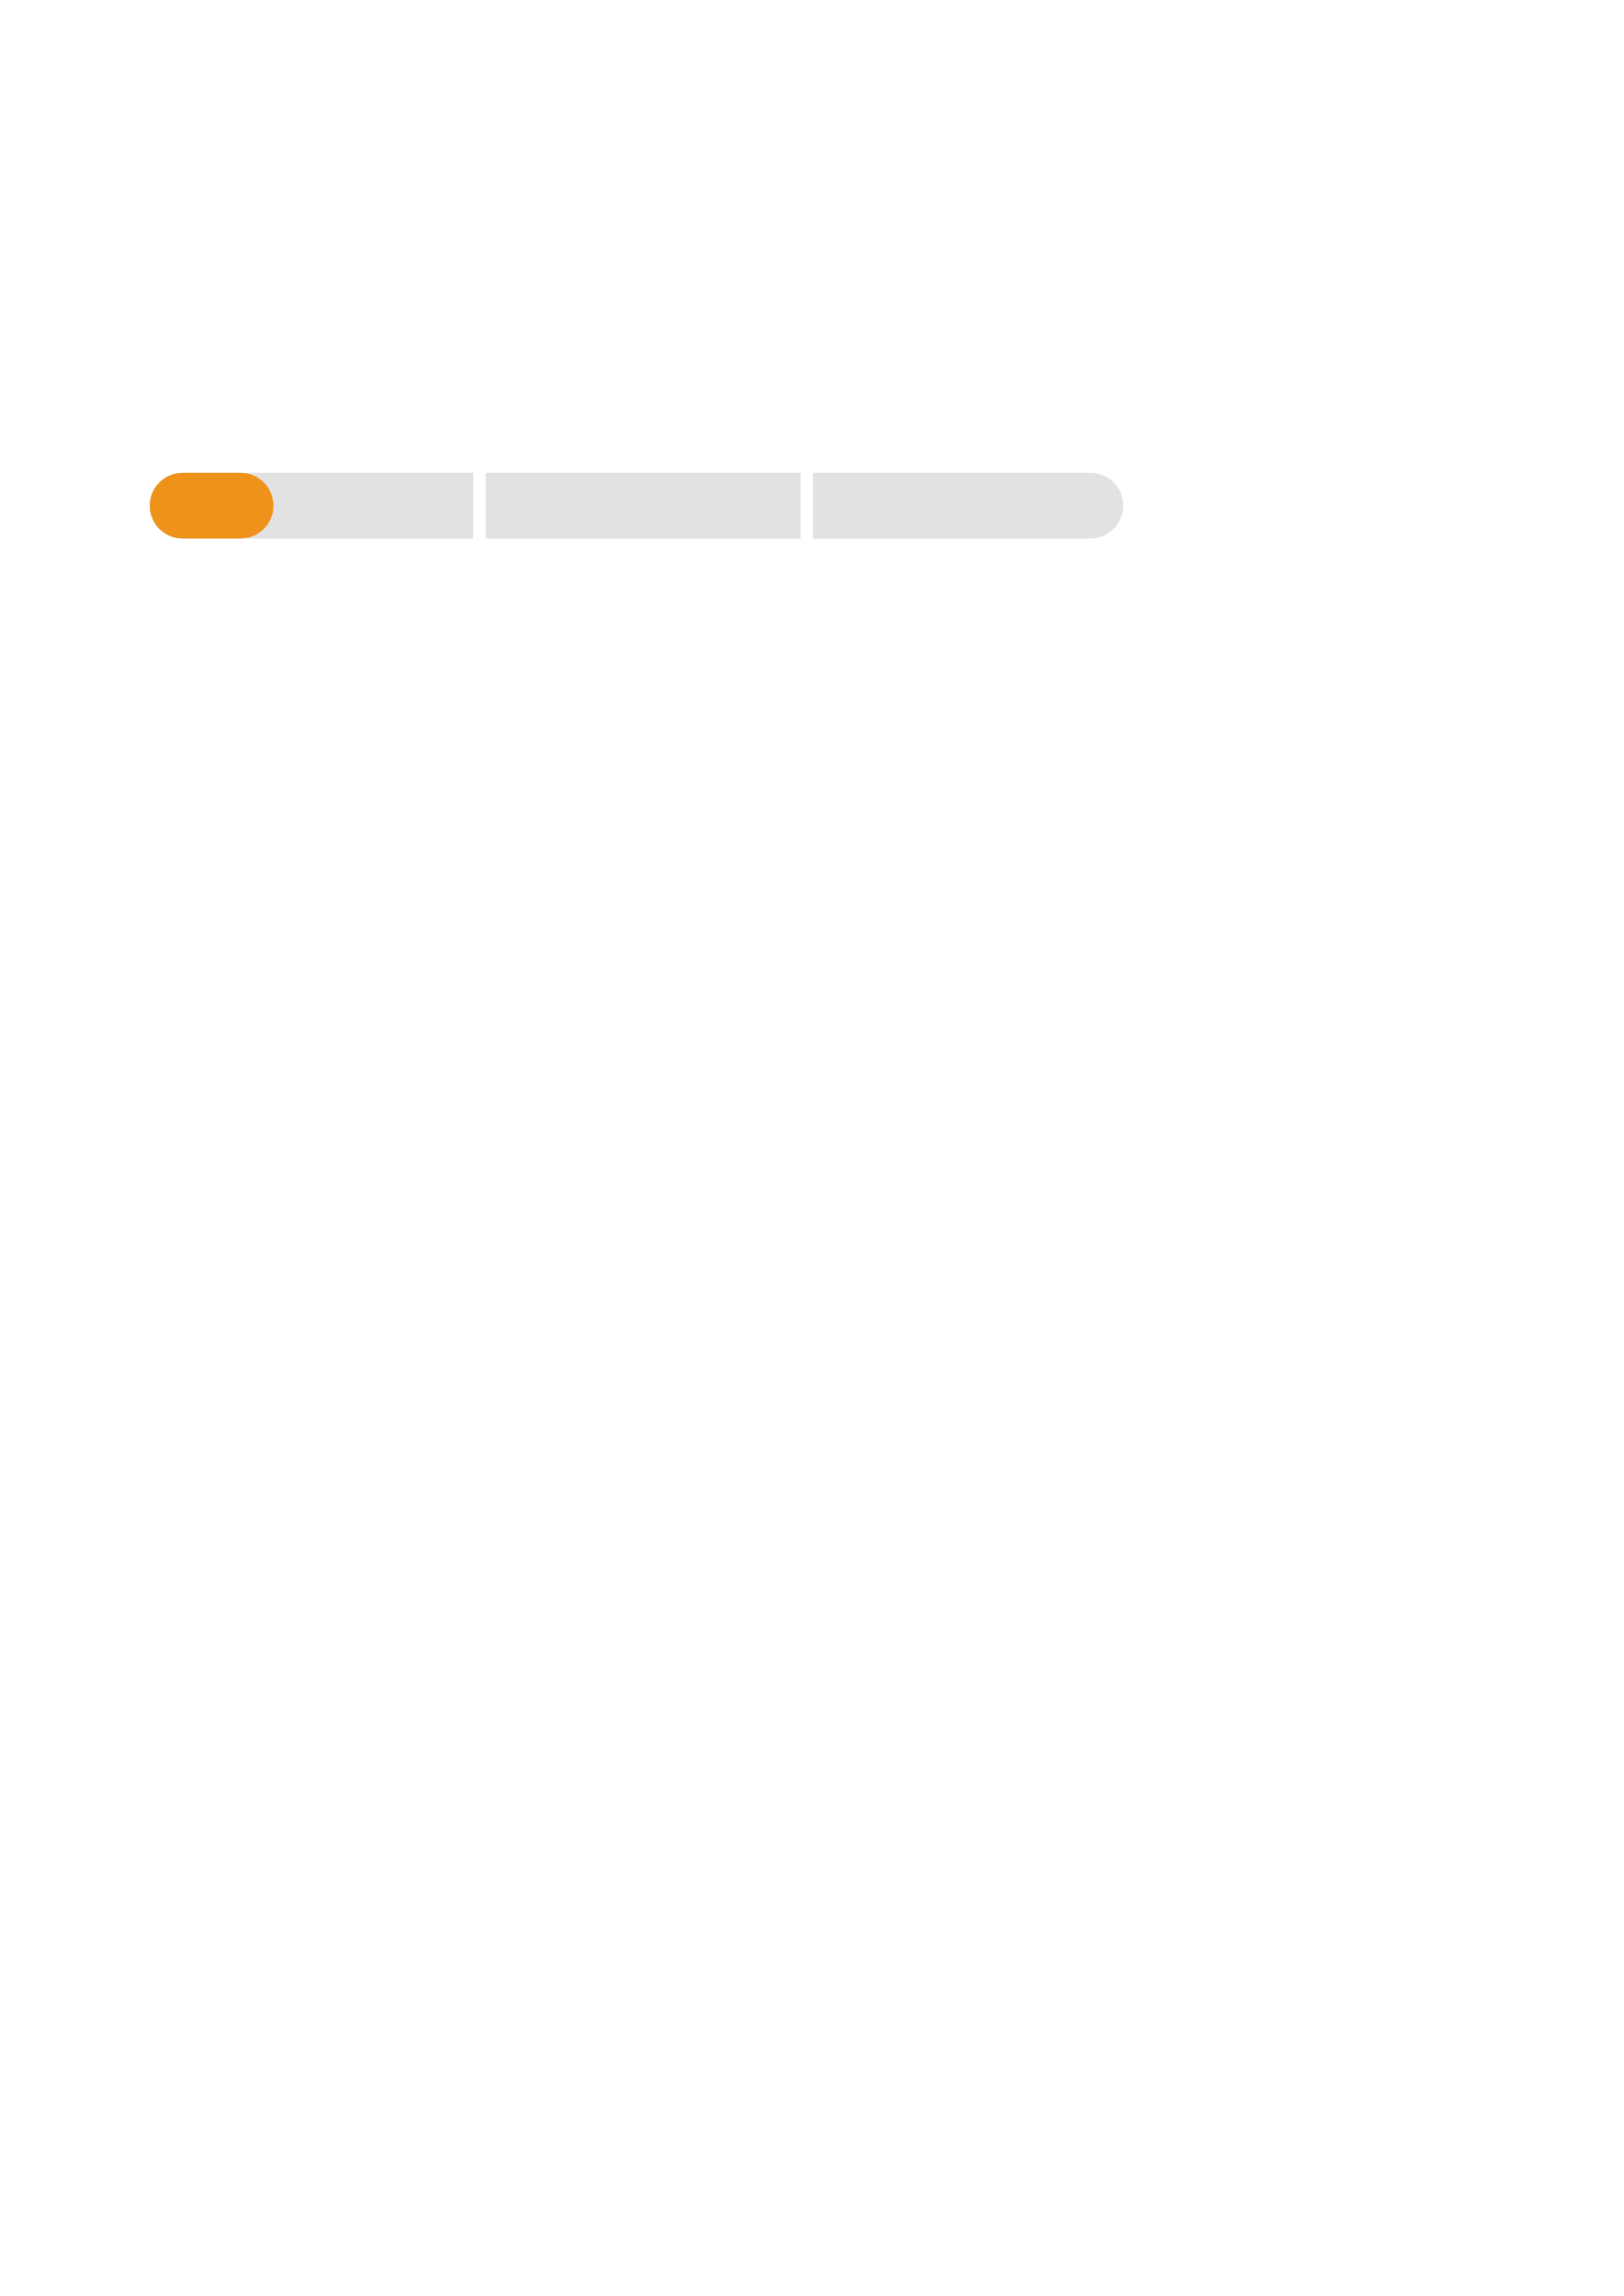
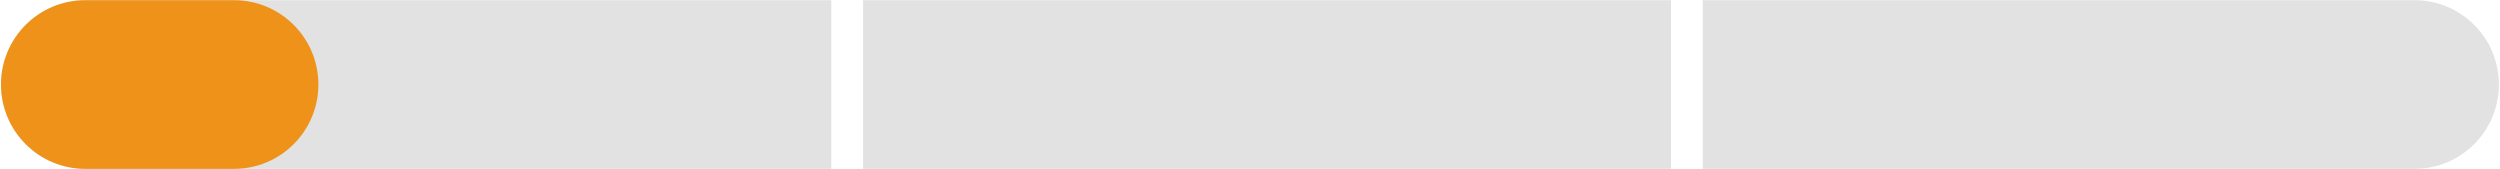
- <svg xmlns="http://www.w3.org/2000/svg" width="210mm" height="297mm" version="1.1" viewBox="0 0 210 297">
-   <g fill-rule="evenodd" stroke-width="0">
-     <path d="m105.14 61.161v8.5h35.88a4.25 4.25 0 1 0 0-8.5zm-42.322 0v8.5h40.723v-8.5zm-39.203 0a4.25 4.25 0 1 0 0 8.5h37.602v-8.5z" fill="#e2e2e2" style="paint-order:markers fill stroke" />
-     <path d="m23.616 61.161a4.25 4.25 0 1 0 0 8.5h7.498a4.25 4.25 0 1 0 0-8.5z" fill="#ee9219" style="paint-order:markers fill stroke" />
+ <svg xmlns="http://www.w3.org/2000/svg" width="126.01mm" height="8.501mm" version="1.1" viewBox="0 0 126.01 8.501">
+   <g transform="translate(-39.906 -113.11)" fill-rule="evenodd" stroke-width="0">
+     <path d="m125.73 113.12v8.5h35.88a4.25 4.25 0 1 0 0-8.5zm-42.322 0v8.5h40.723v-8.5zm-39.203 0a4.25 4.25 0 1 0 0 8.5h37.602v-8.5z" fill="#e2e2e2" style="paint-order:markers fill stroke" />
+     <path d="m44.206 113.12a4.25 4.25 0 1 0 0 8.5h7.498a4.25 4.25 0 1 0 0-8.5z" fill="#ee9219" style="paint-order:markers fill stroke" />
  </g>
</svg>
